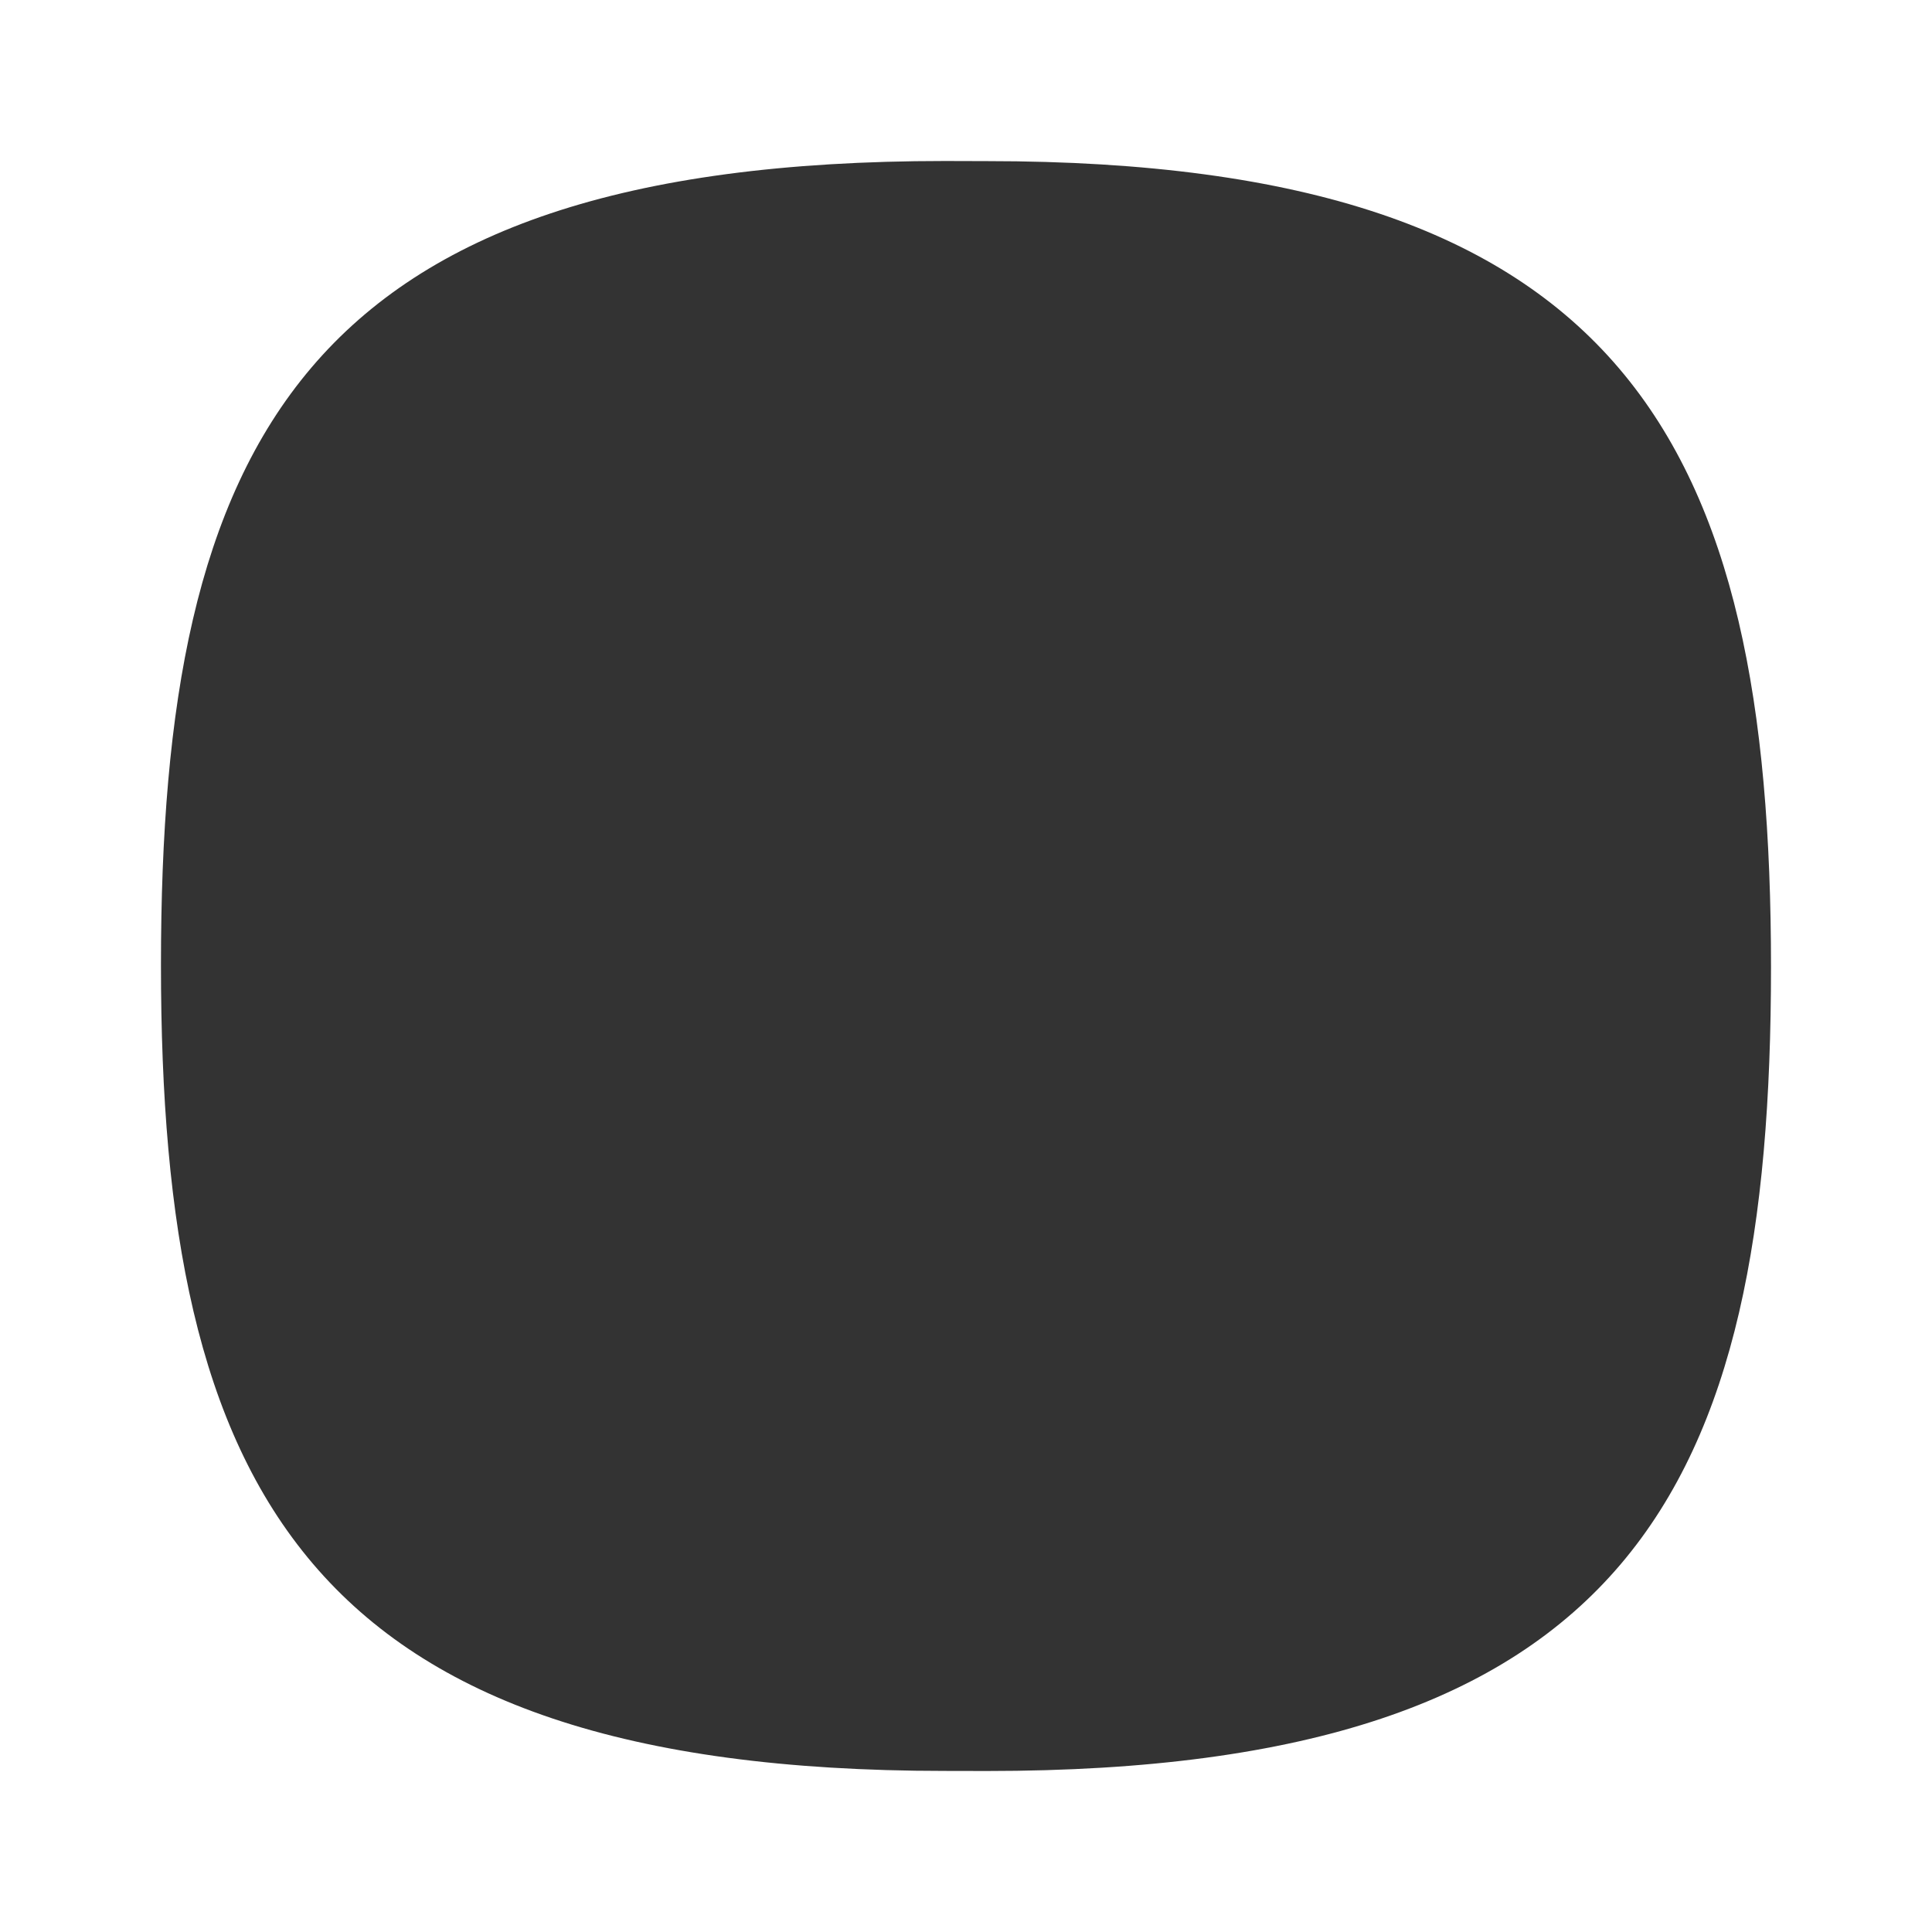
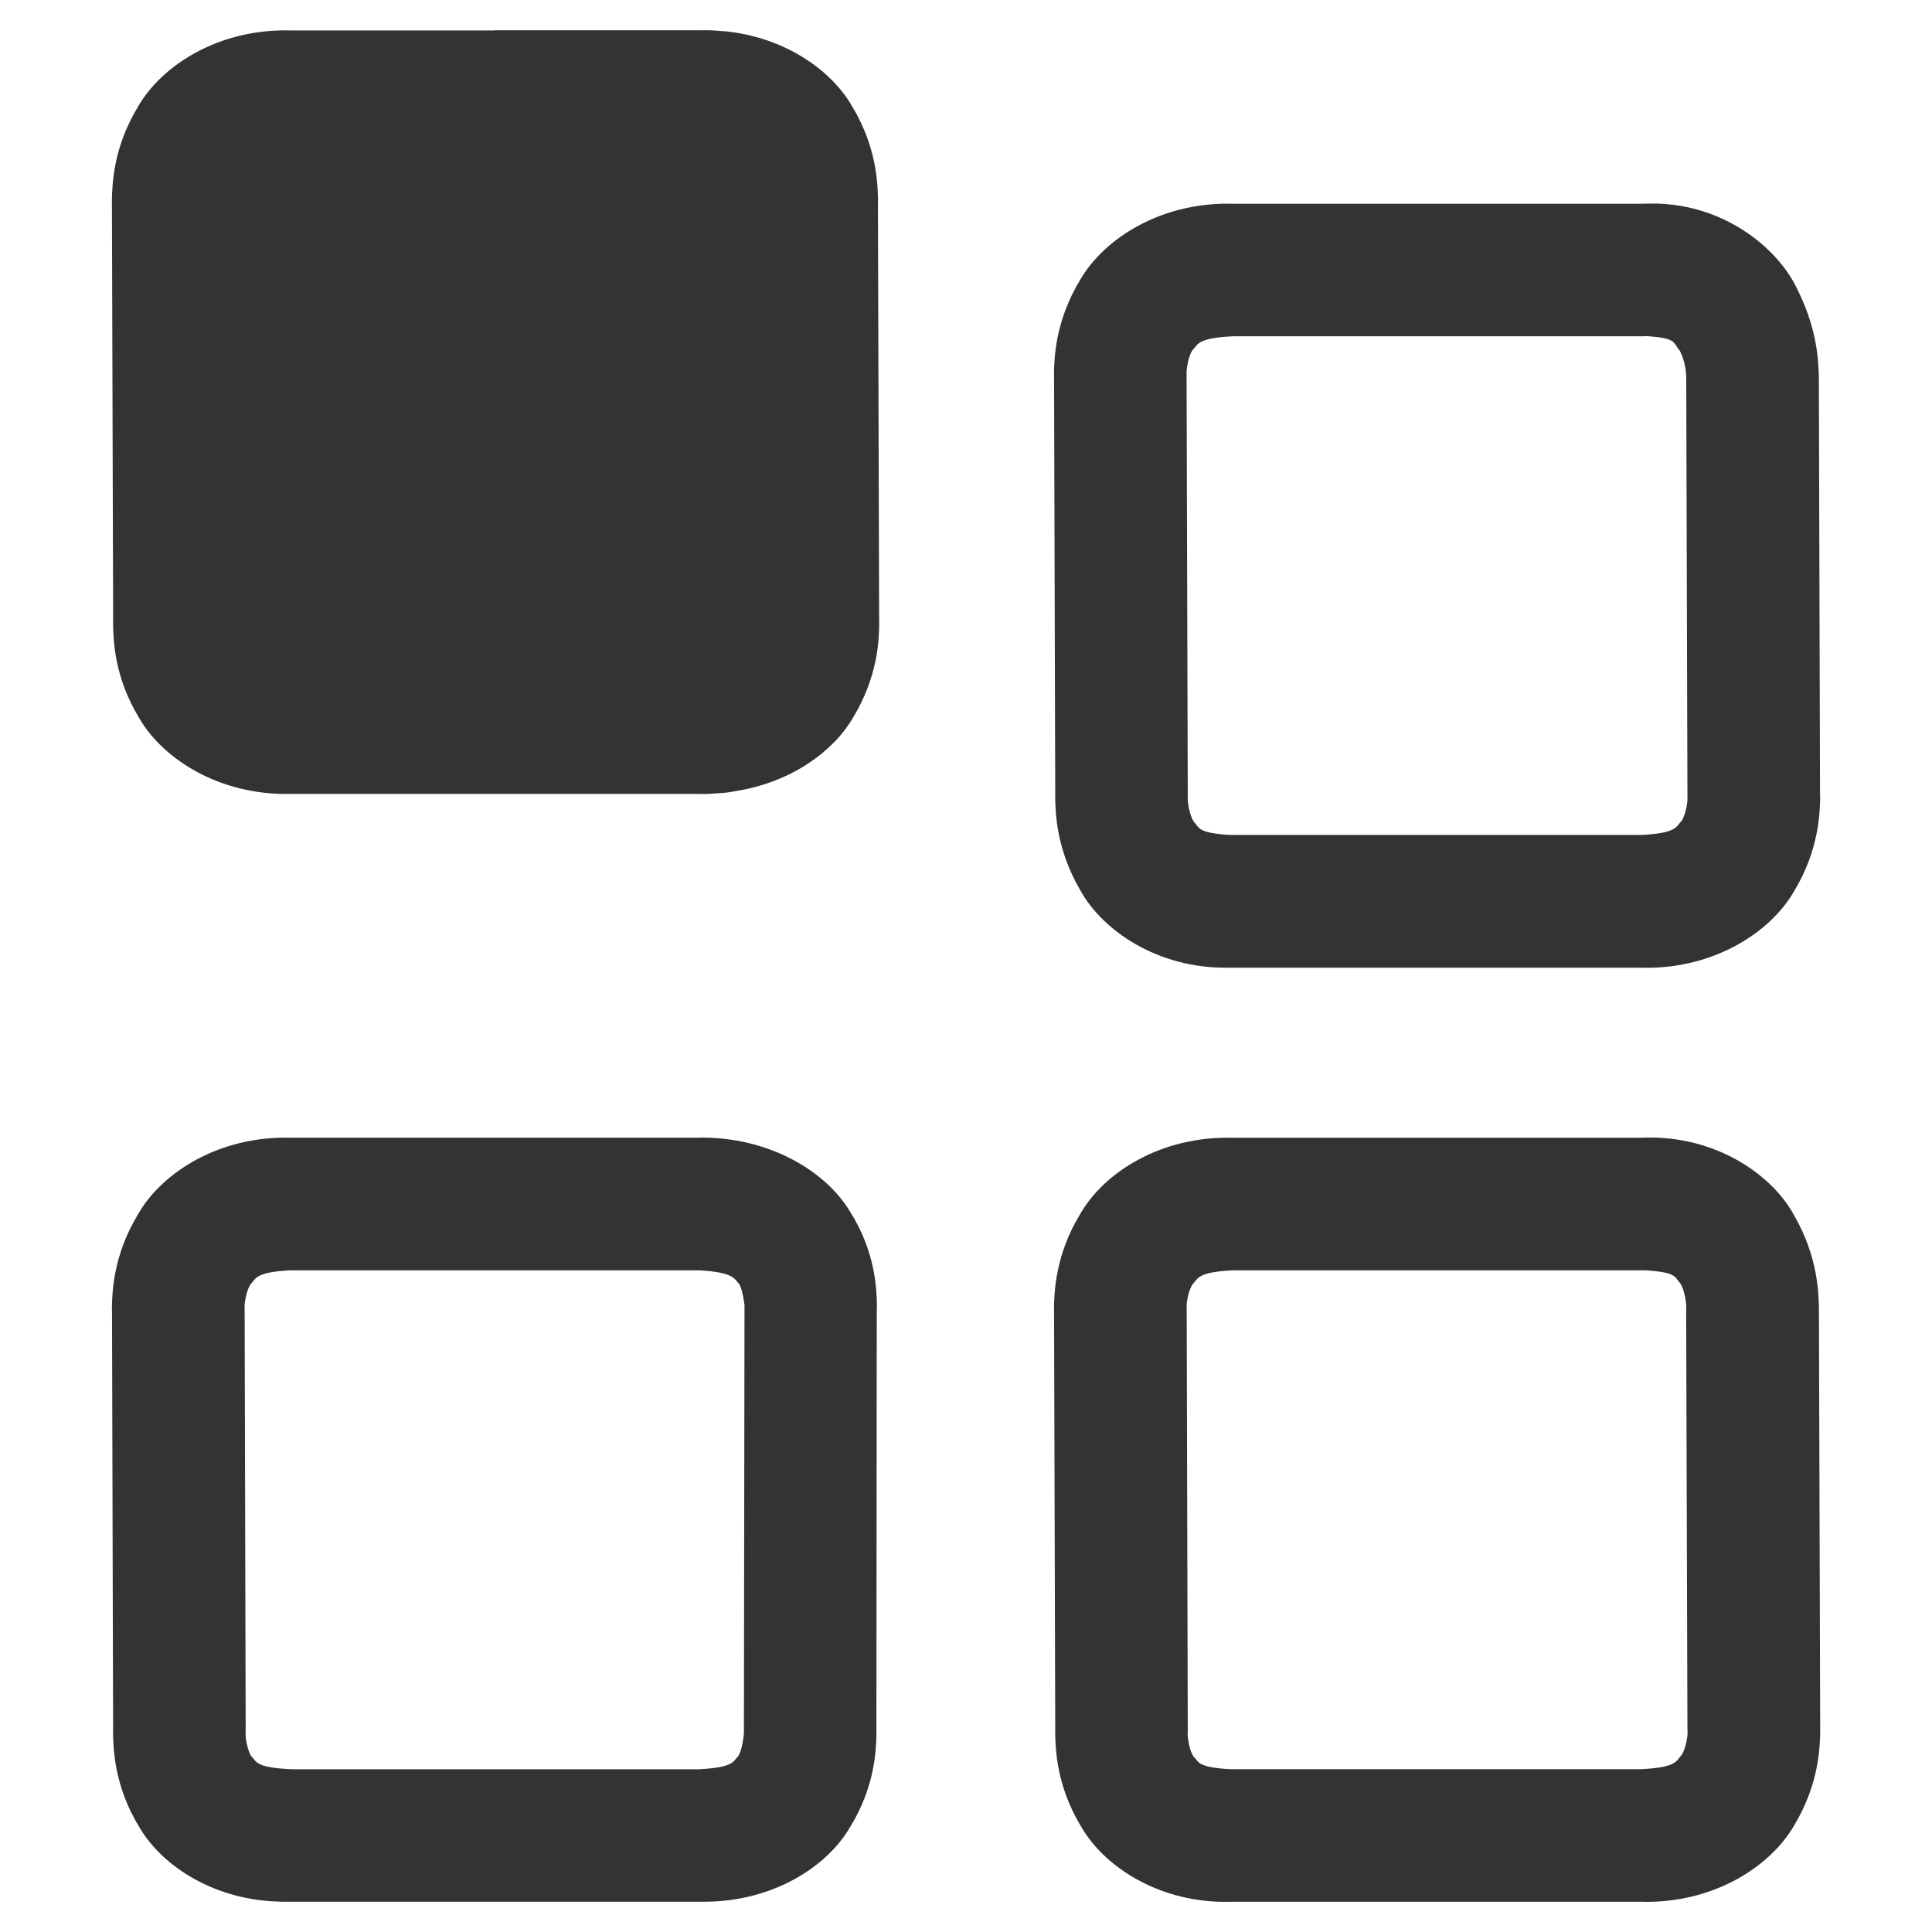
<svg xmlns="http://www.w3.org/2000/svg" version="1.1" id="icon-m-content-application-layer" x="0px" y="0px" width="48px" height="48px" viewBox="0 0 48 48" style="enable-background:new 0 0 48 48;" xml:space="preserve">
-   <g id="icon-m-content-application">
+   <g id="icon-m-content-application_1_">
    <rect style="fill:none;" width="48" height="48" />
-     <path style="fill:#333333;" d="M24.521,4.003L23.475,4C7.479,4,3.999,11.026,3.999,23.973c0,12.977,3.577,20.025,19.476,20.025   L24.521,44c15.996,0,19.479-7.022,19.479-19.971C43.999,11.051,40.42,4.003,24.521,4.003z" />
+     <path style="fill:#333333;" d="M21.812,5.064c0-0.033,0.002-0.07,0.002-0.113c-0.009-0.387-0.031-1.297-0.643-2.309   c-0.521-0.91-1.677-1.709-3.133-1.863c-0.027-0.004-0.056-0.003-0.081-0.004c-0.173-0.016-0.351-0.028-0.531-0.023h-5.14v0.004   H7.217C5.45,0.709,4.021,1.613,3.427,2.654c-0.618,1.018-0.636,1.93-0.647,2.305c0,0.045,0.001,0.083,0.001,0.113l0.03,10.338   c-0.001,0.032-0.001,0.072-0.001,0.114c0.008,0.387,0.03,1.296,0.643,2.308c0.592,1.032,2.004,1.926,3.745,1.893h10.185   c0.041,0,0.083,0.001,0.125,0.001c0.142,0,0.278-0.017,0.415-0.024c0.053-0.006,0.106-0.006,0.157-0.014   c0.094-0.012,0.184-0.031,0.274-0.047c1.318-0.226,2.359-0.975,2.844-1.82c0.617-1.018,0.639-1.93,0.646-2.307   c-0.001-0.043-0.002-0.08-0.002-0.111L21.812,5.064z" />
+     <path style="fill:#333333;" d="M26.217,19.725c0,0.03-0.001,0.064-0.001,0.102c0.008,0.359,0.024,1.259,0.615,2.277   c0.558,1.026,1.946,1.961,3.669,1.938h0.006h10.275c0.043,0.002,0.084,0.003,0.127,0.003c1.711,0,3.088-0.891,3.668-1.907   c0.616-1.02,0.637-1.934,0.645-2.305c0-0.065-0.003-0.107-0.003-0.127L45.189,9.338c-0.003-0.036-0.002-0.072-0.007-0.139   c-0.011-0.34-0.072-1.105-0.521-1.996c-0.483-1.055-1.896-2.201-3.733-2.144c-0.043,0-0.102,0-0.174,0.003H30.623   c-1.767-0.047-3.194,0.859-3.791,1.898c-0.616,1.018-0.638,1.934-0.646,2.309c0,0.045,0.001,0.085,0.002,0.115L26.217,19.725z    M29.48,9.268c0,0,0-0.002,0-0.018c0-0.09,0.045-0.408,0.148-0.551c0.135-0.133,0.102-0.299,0.994-0.344h10.234l0.059-0.004h0.013   c0.731,0.055,0.625,0.147,0.81,0.369c0.062,0.118,0.112,0.285,0.134,0.418c0.022,0.131,0.022,0.207,0.022,0.207l0.03,10.422   c0,0.053,0,0.063,0,0.063c0.011,0.042-0.034,0.411-0.148,0.567c-0.136,0.135-0.102,0.303-0.996,0.347H30.608c0,0-0.013,0-0.017,0   c-0.017,0-0.024,0-0.024,0c-0.833-0.047-0.766-0.187-0.908-0.331c-0.099-0.143-0.146-0.445-0.151-0.553l0.002-0.035L29.48,9.275   V9.268z" />
+     <path style="fill:#333333;" d="M45.191,32.486c-0.01-0.361-0.025-1.259-0.609-2.277c-0.553-1.037-1.967-1.994-3.711-1.945   c-0.02,0-0.054,0-0.105,0.004H30.625c-1.768-0.049-3.198,0.855-3.791,1.899c-0.618,1.019-0.638,1.934-0.648,2.31   c0,0.046,0.001,0.084,0.002,0.116l0.029,10.345c-0.001,0.033-0.001,0.073-0.001,0.12c0.008,0.393,0.029,1.298,0.634,2.306   c0.58,1.029,1.988,1.931,3.713,1.885h10.219c0.043,0,0.087,0.002,0.131,0.002c1.711,0,3.086-0.891,3.668-1.908   c0.612-1.021,0.633-1.933,0.641-2.305c0-0.066,0-0.111,0-0.126l-0.031-10.312C45.189,32.576,45.191,32.537,45.191,32.486z    M41.775,43.608c-0.134,0.136-0.101,0.302-0.994,0.346v0.001H30.62c-0.03,0-0.05,0-0.058,0c-0.835-0.047-0.775-0.188-0.909-0.315   c-0.097-0.132-0.144-0.446-0.147-0.552c0.002-0.016,0.002-0.027,0.002-0.027l0.002-0.025l-0.027-10.549l-0.003-0.041   c0.004-0.105,0.051-0.402,0.151-0.539c0.133-0.135,0.102-0.301,0.994-0.346h10.239h0.016c0.796,0.048,0.724,0.176,0.864,0.32   c0.117,0.17,0.16,0.56,0.151,0.605v0.006l-0.003,0.03l0.032,10.45c0.003,0.055,0.003,0.064,0.003,0.064   C41.936,43.078,41.892,43.45,41.775,43.608z" />
+     <path style="fill:#333333;" d="M17.393,28.266H7.219c-1.771-0.047-3.199,0.863-3.792,1.906c-0.617,1.02-0.637,1.932-0.647,2.307   c0,0.041,0.001,0.079,0.003,0.108l0.027,10.326c-0.001,0.039-0.002,0.091-0.002,0.153c0.01,0.402,0.034,1.314,0.649,2.322   c0.572,0.988,1.896,1.836,3.53,1.858l0.004,0.001h10.385c0.043,0,0.087,0,0.129,0c1.664,0,3.021-0.84,3.61-1.844   c0.622-1.005,0.653-1.922,0.66-2.332c0-0.051-0.001-0.094-0.001-0.126l0.009-10.341c0.003-0.045,0.004-0.102,0.004-0.176   c-0.008-0.426-0.043-1.342-0.672-2.333c-0.613-1.015-2.029-1.851-3.732-1.831 M18.482,43.074c0,0-0.039,0.424-0.146,0.562   c-0.122,0.115-0.084,0.275-0.96,0.32H7.279c-0.038-0.003-0.066-0.003-0.083-0.003c-0.006,0-0.011,0-0.011,0   c-0.859-0.044-0.812-0.198-0.937-0.316c-0.097-0.132-0.148-0.452-0.147-0.552c0.001-0.02,0.001-0.02,0.001-0.02l0.002-0.033   L6.078,32.498l-0.003-0.04c0.001-0.097,0.048-0.409,0.152-0.551c0.135-0.136,0.101-0.302,0.992-0.346h10.153   c0.881,0.05,0.867,0.22,0.983,0.327c0.098,0.131,0.142,0.543,0.142,0.543L18.482,43.074z" />
  </g>
</svg>
